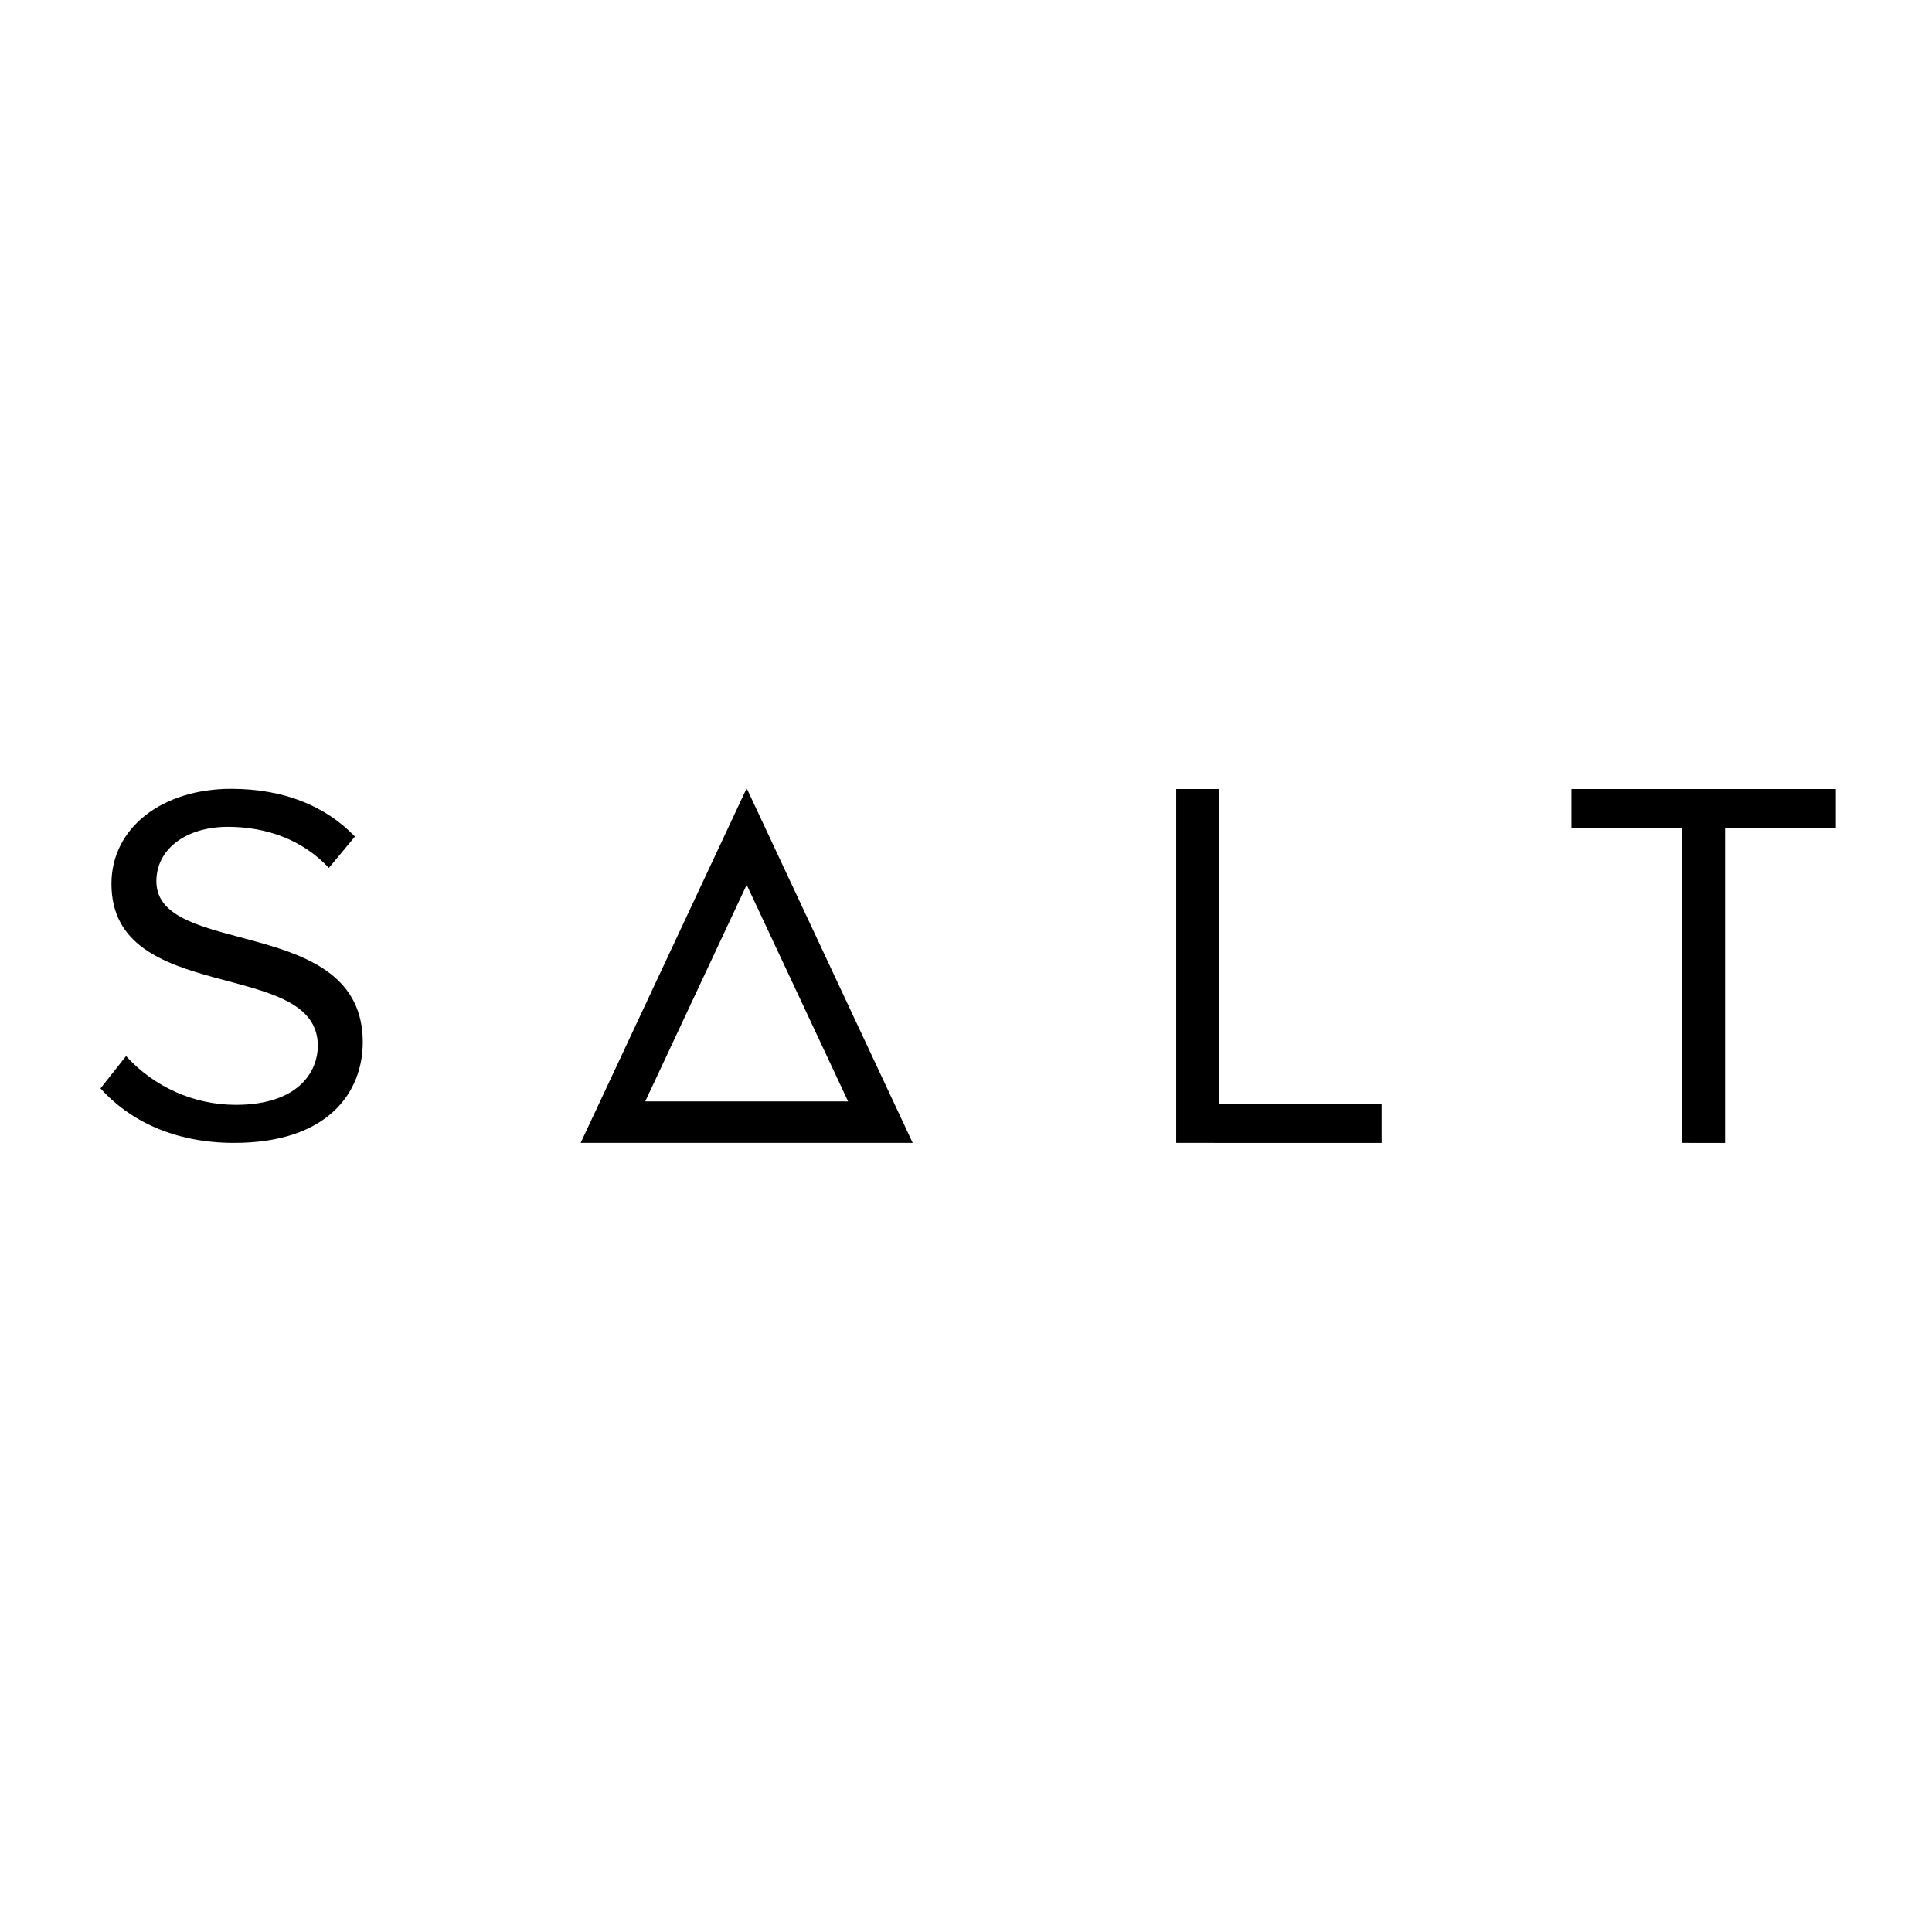
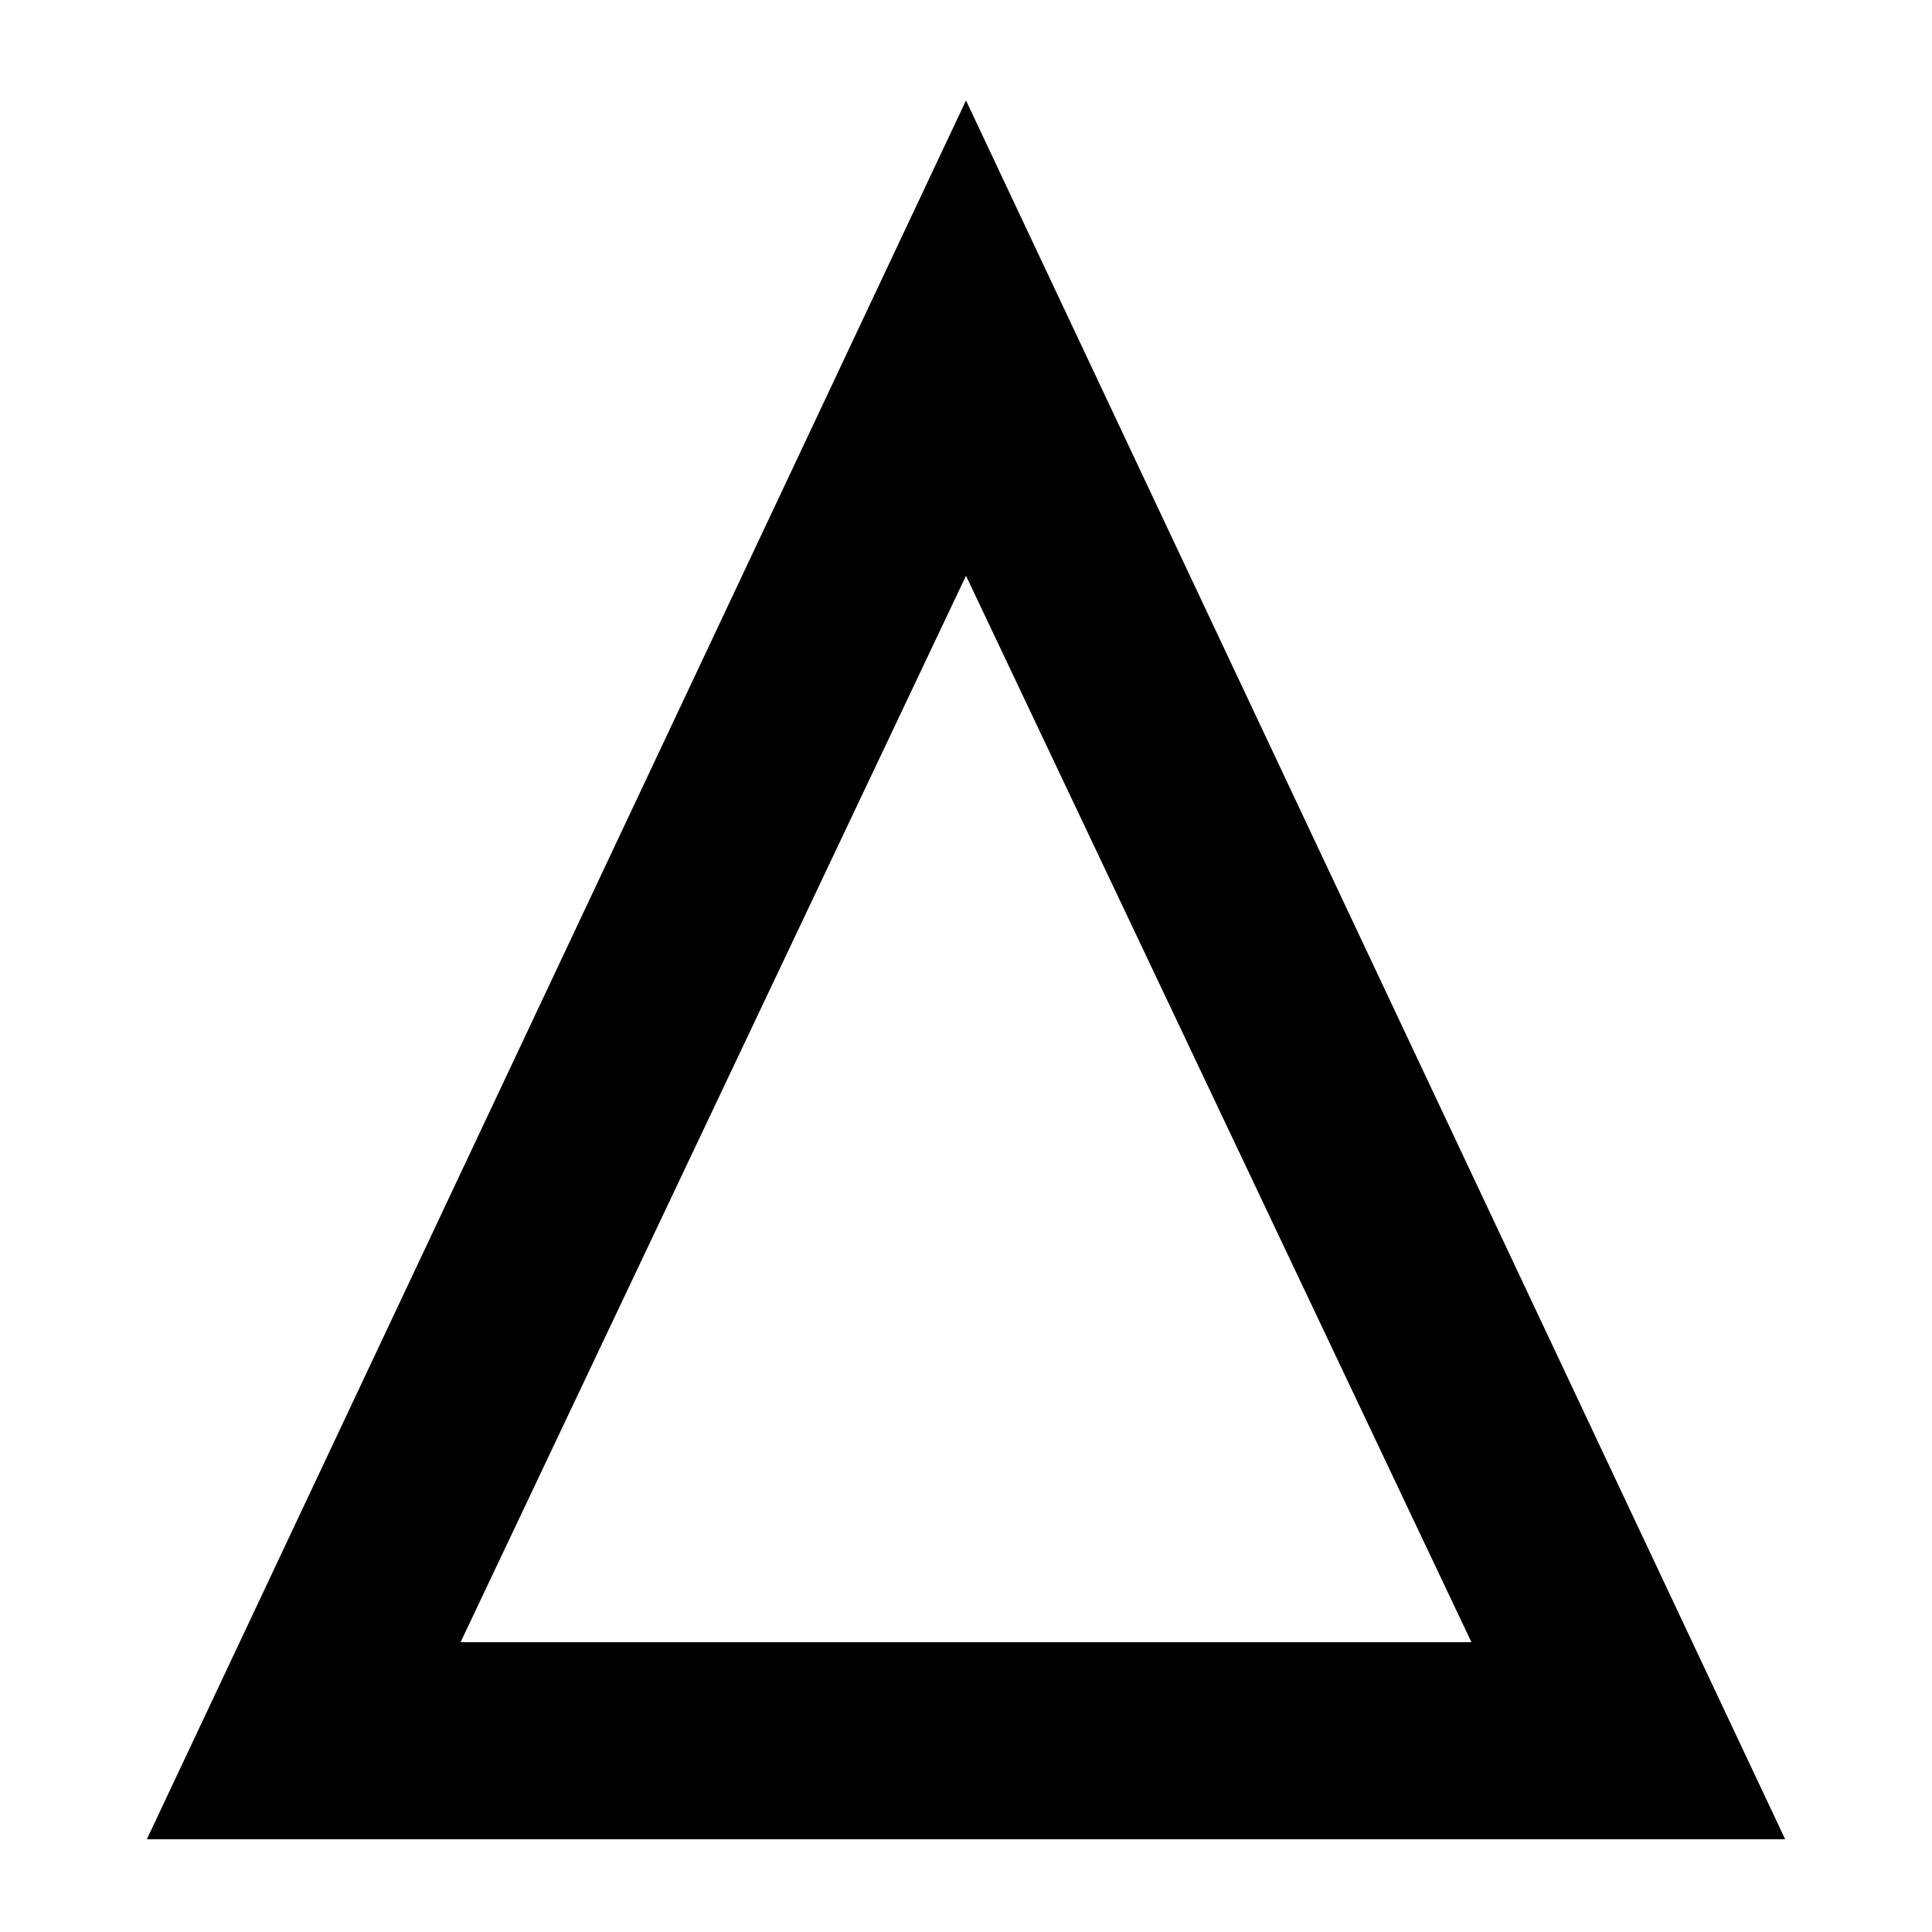
<svg xmlns="http://www.w3.org/2000/svg" width="250" height="250" viewBox="0 0 250 250">
-   <path d="M13 140.84l3.313-4.187c3.658 4.025 8.808 6.314 14.203 6.313 8.047 0 10.609-4.25 10.609-7.656 0-11.426-26.703-5.107-26.703-20.938 0-7.312 6.625-12.298 15.484-12.298 6.896 0 12.26 2.258 16.026 6.18l-3.38 4.056c-3.38-3.653-8.114-5.319-13.052-5.319-5.411 0-9.266 2.86-9.266 7.048 0 9.972 26.709 4.23 26.709 20.817 0 6.45-4.464 13.033-16.636 13.033-7.838 0-13.588-2.924-17.307-7.048zm139.203 7.049V102.1h5.589v40.713h20.99v5.081l-26.579-.005zm65.412 0v-40.707h-14.271V102.1h34.219v5.082h-14.339v40.712l-5.61-.005zM96.62 114.494l13.125 28.023h-26.25l13.125-28.023zm0-12.494l-21.485 45.889h42.97L96.62 102z" />
+   <path d="M125 13l106 225H19L125 13zm0 61.5l-65.404 138h130.808L125 74.5z" fill="#000" fill-rule="evenodd" />
</svg>
